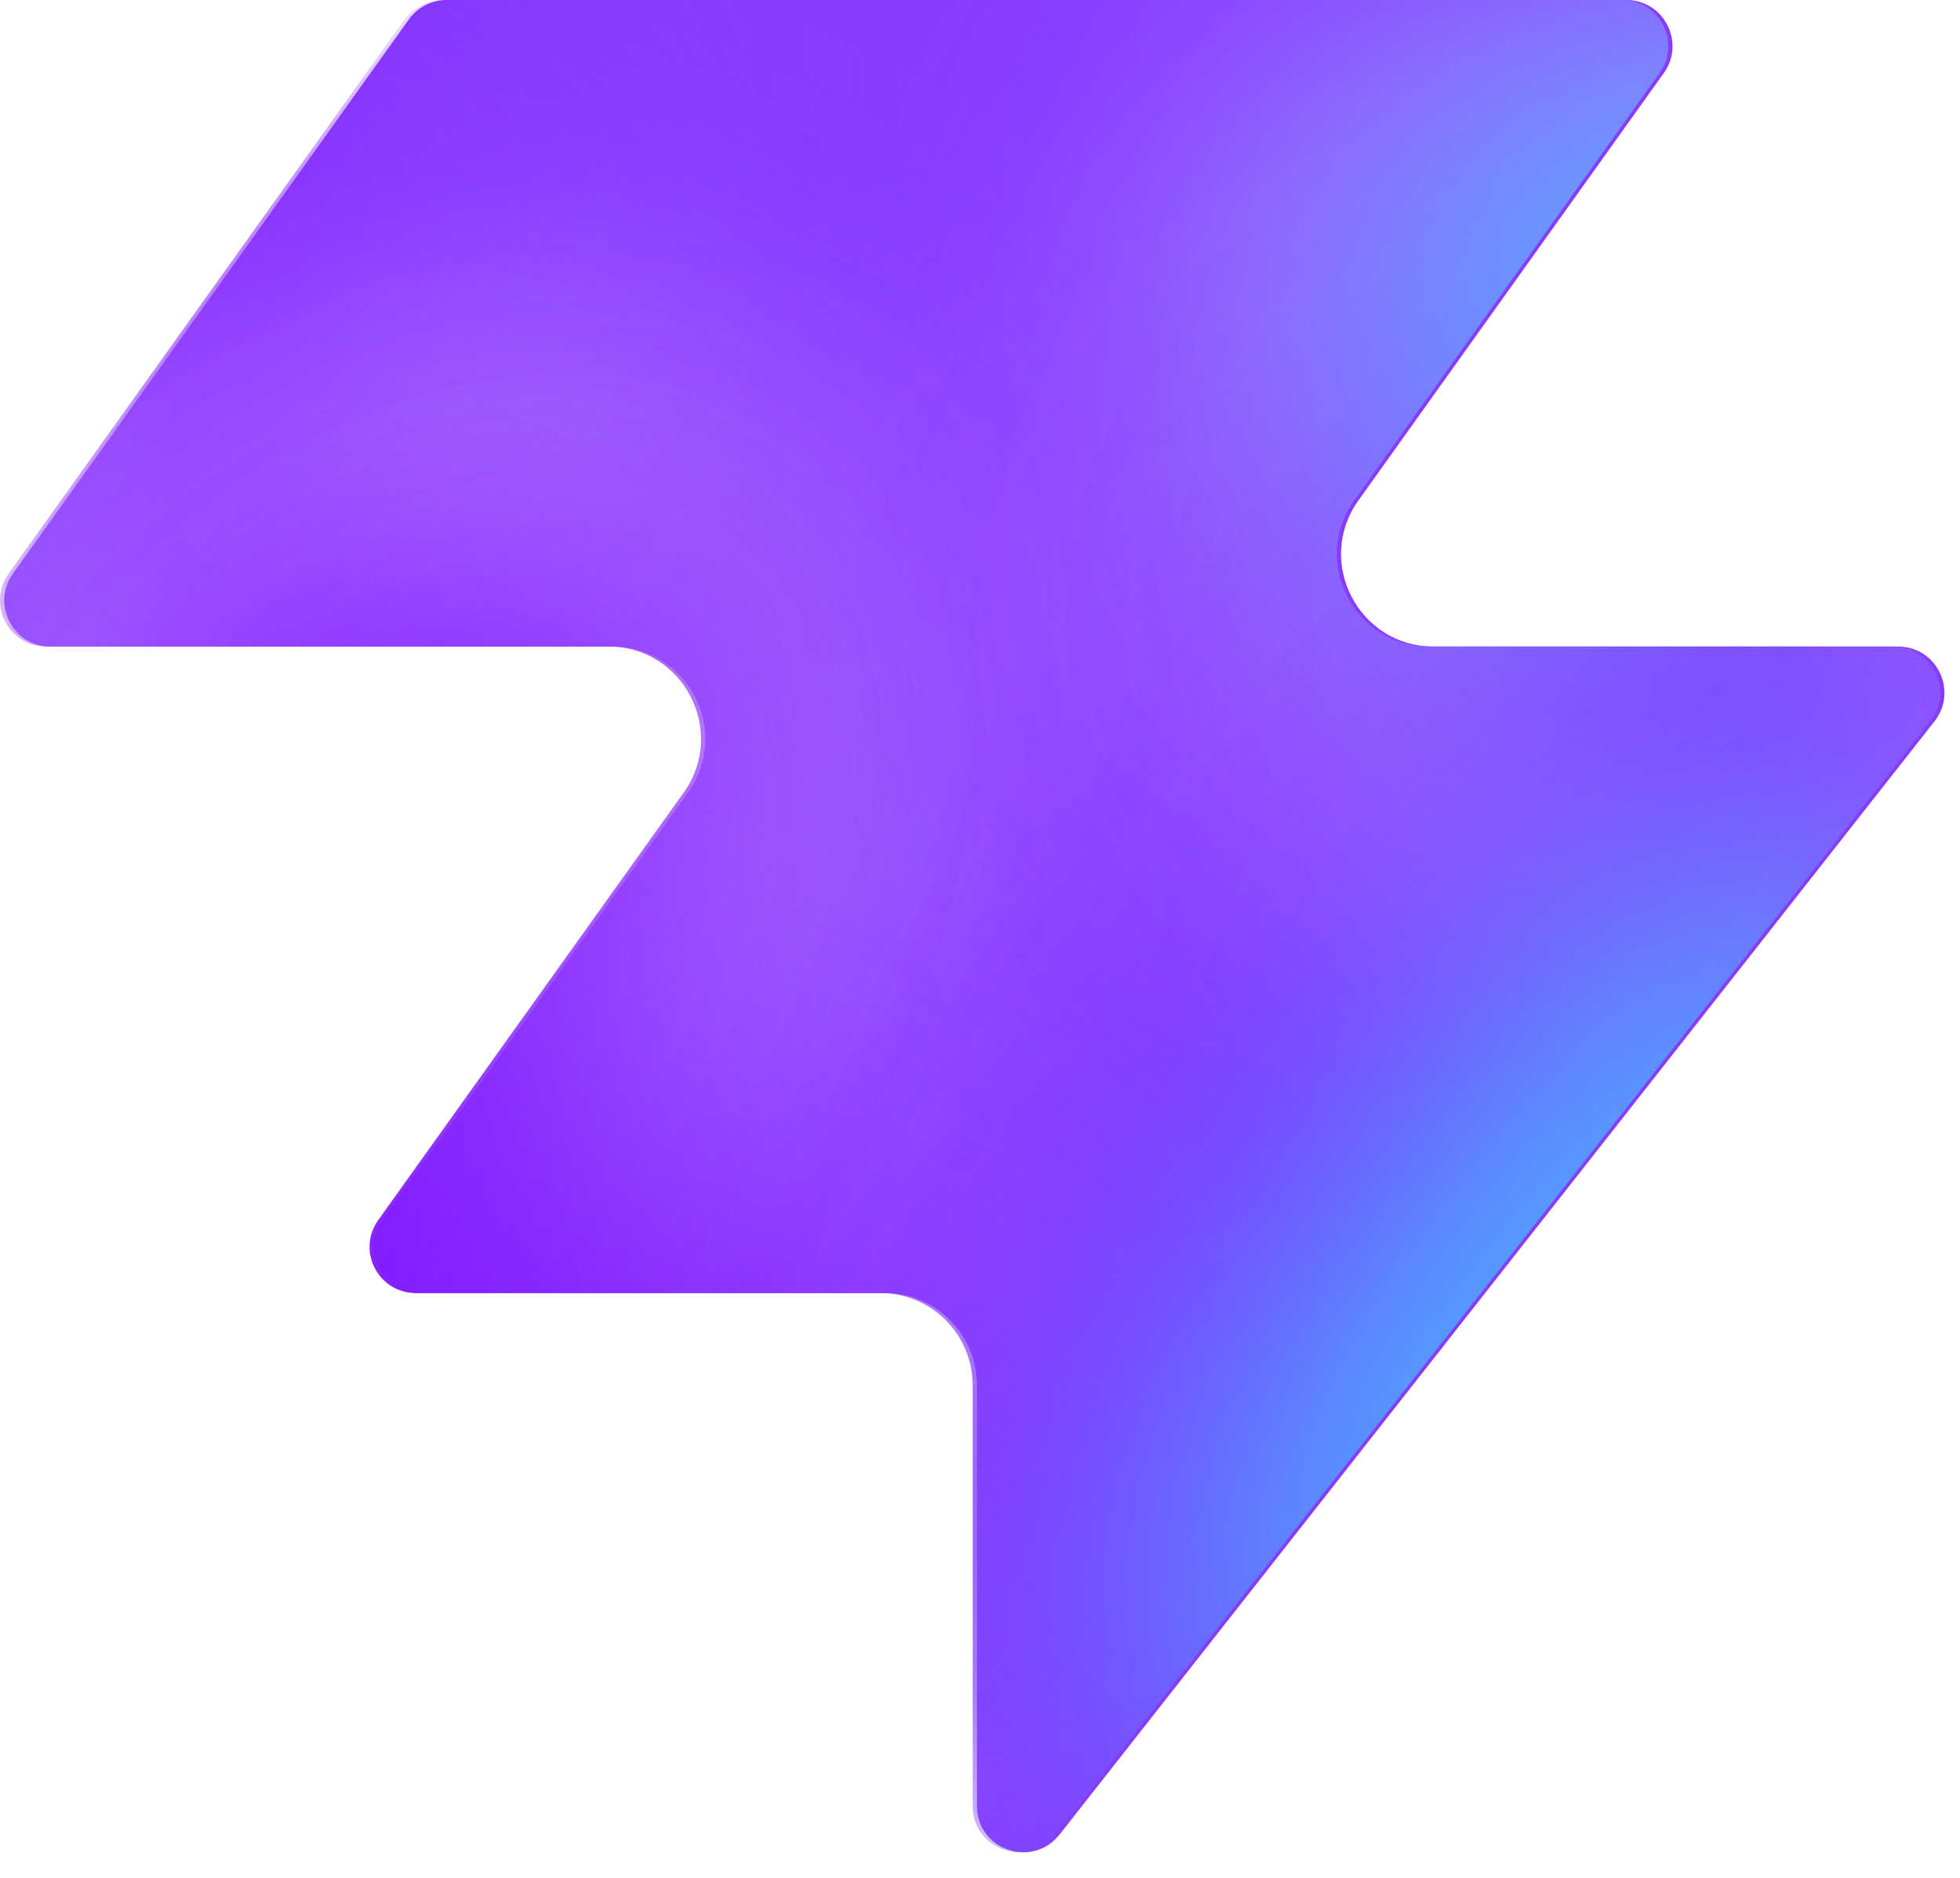
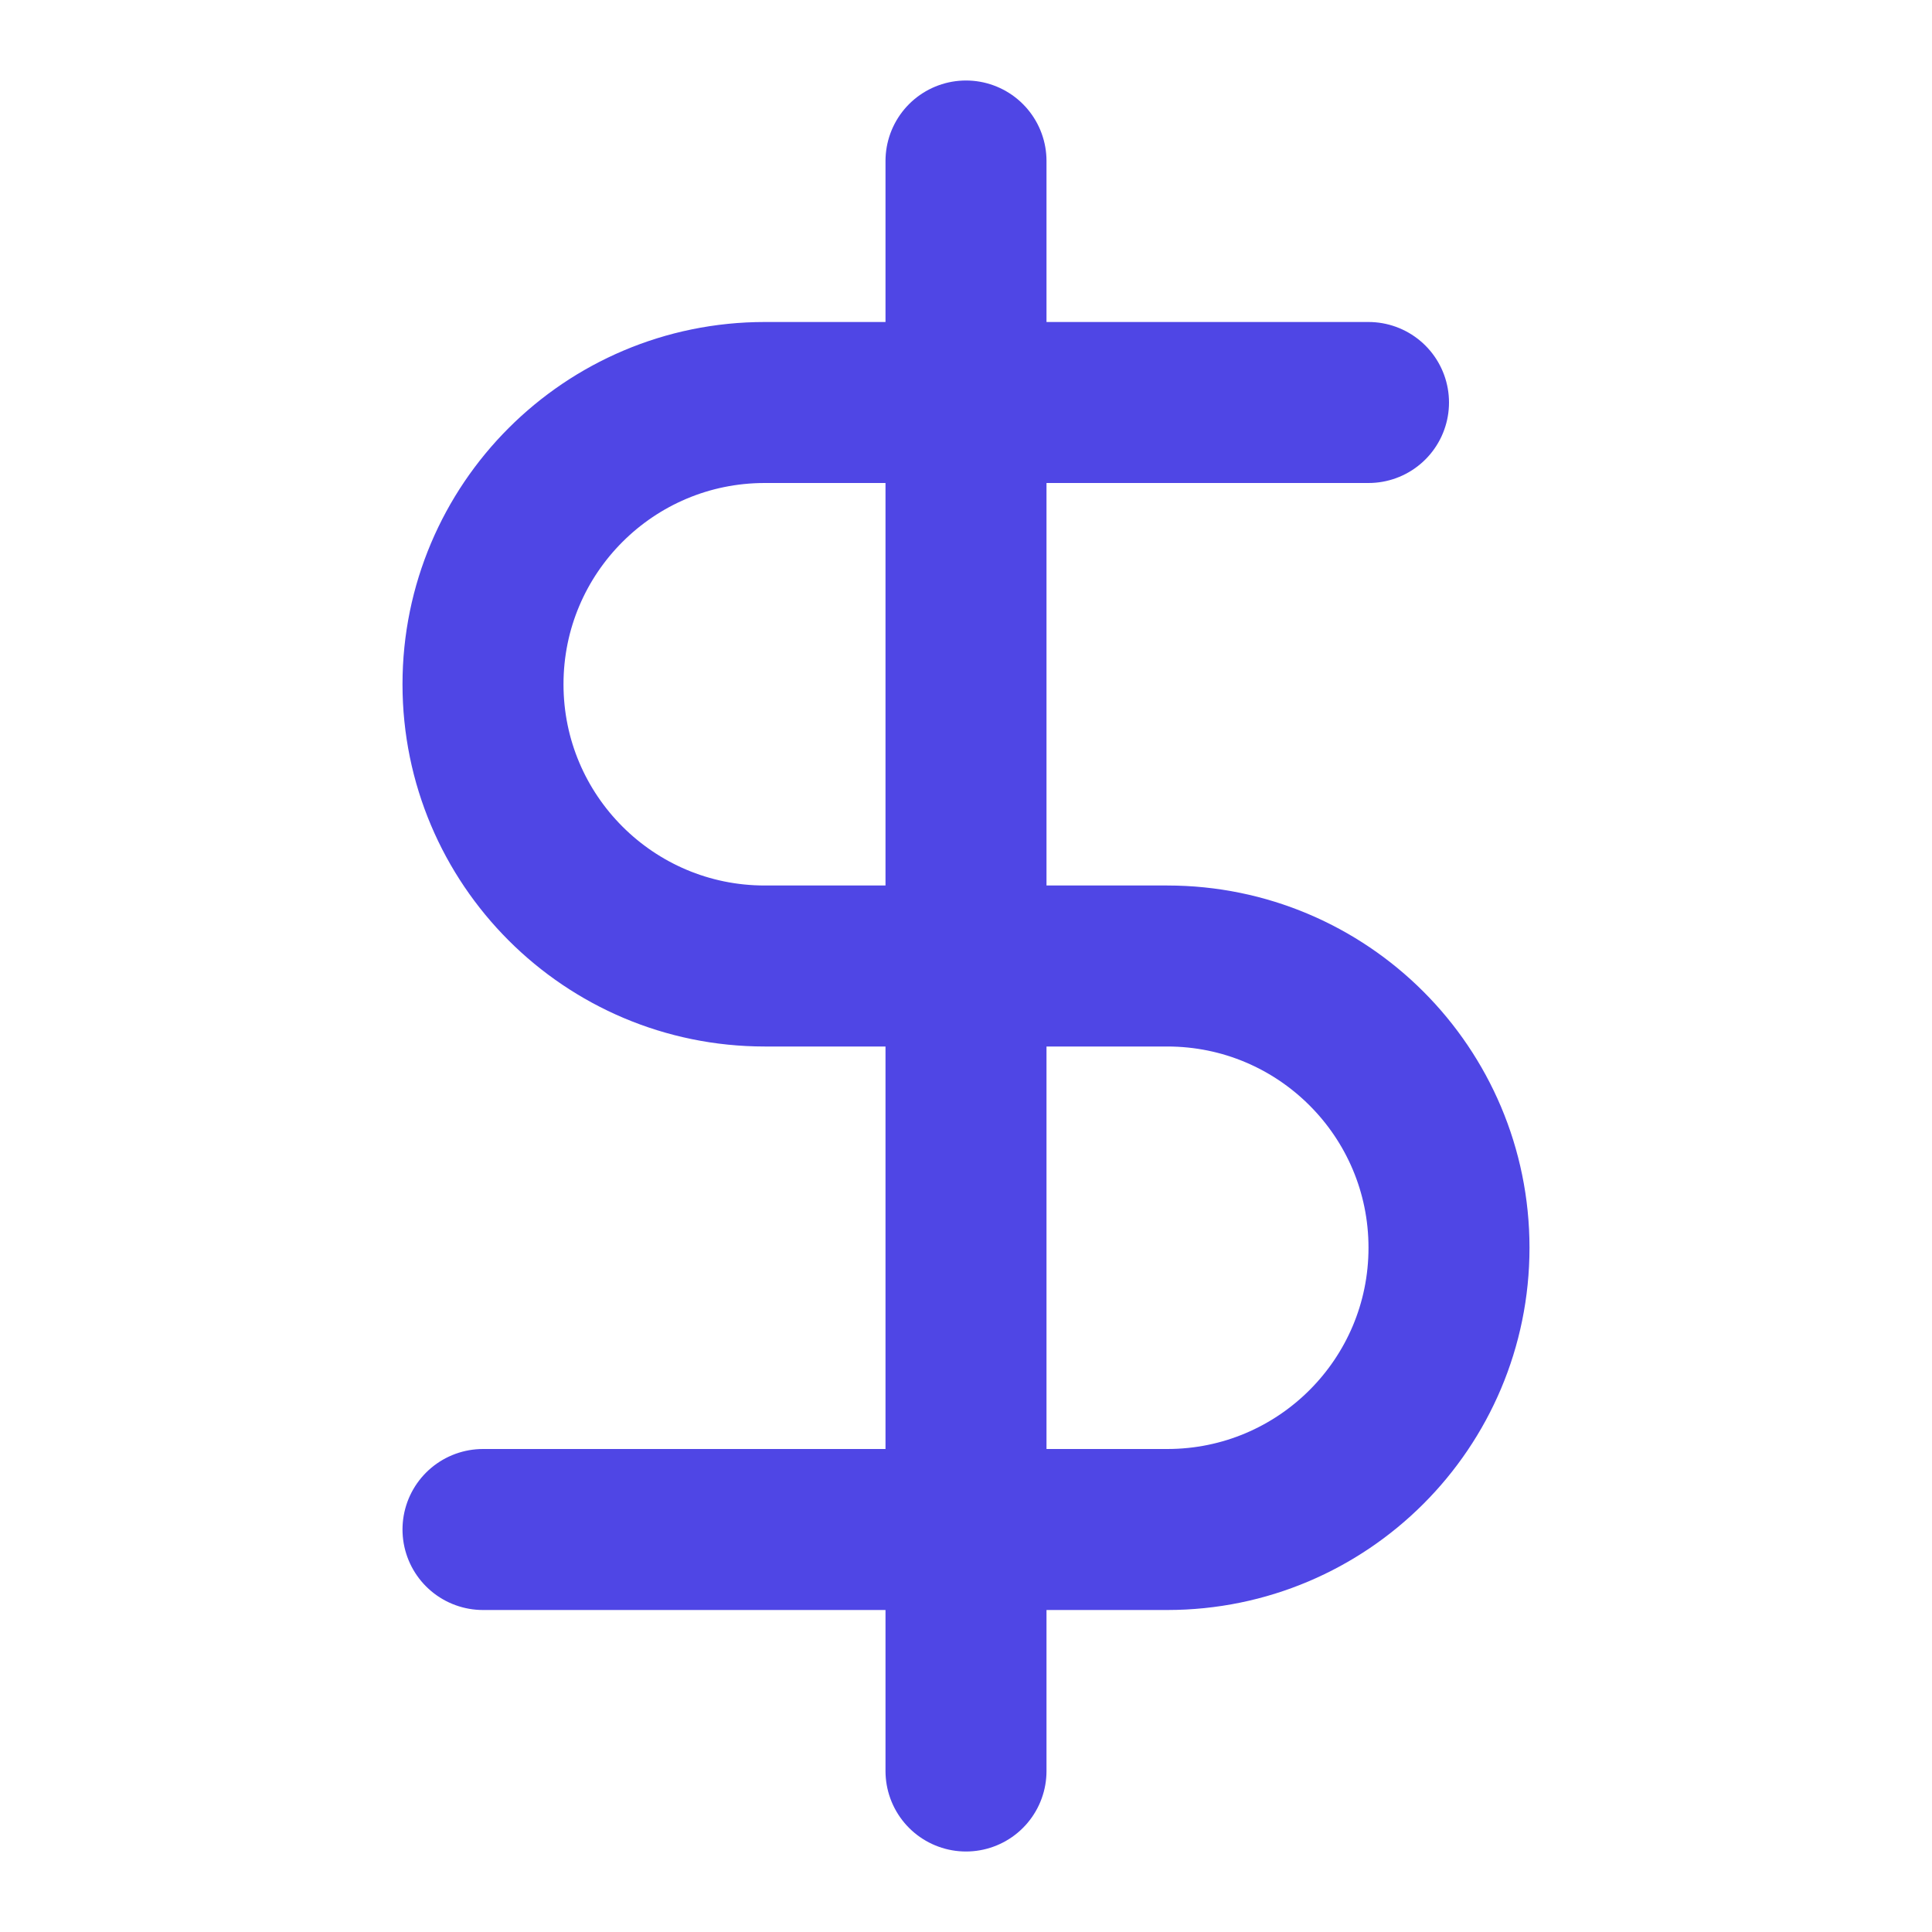
- <svg xmlns="http://www.w3.org/2000/svg" width="48" height="46" fill="none" viewBox="0 0 48 46">
-   <path fill="#863bff" d="M25.946 44.938c-.664.845-2.021.375-2.021-.698V33.937a2.26 2.26 0 0 0-2.262-2.262H10.287c-.92 0-1.456-1.04-.92-1.788l7.48-10.471c1.07-1.497 0-3.578-1.842-3.578H1.237c-.92 0-1.456-1.04-.92-1.788L10.013.474c.214-.297.556-.474.92-.474h28.894c.92 0 1.456 1.04.92 1.788l-7.48 10.471c-1.07 1.498 0 3.579 1.842 3.579h11.377c.943 0 1.473 1.088.89 1.83L25.947 44.94z" style="fill:#863bff;fill:color(display-p3 .525 .23 1);fill-opacity:1" />
-   <mask id="a" width="48" height="46" x="0" y="0" maskUnits="userSpaceOnUse" style="mask-type:alpha">
-     <path fill="#000" d="M25.842 44.938c-.664.844-2.021.375-2.021-.698V33.937a2.26 2.26 0 0 0-2.262-2.262H10.183c-.92 0-1.456-1.04-.92-1.788l7.48-10.471c1.07-1.498 0-3.579-1.842-3.579H1.133c-.92 0-1.456-1.04-.92-1.787L9.91.473c.214-.297.556-.474.92-.474h28.894c.92 0 1.456 1.04.92 1.788l-7.48 10.471c-1.07 1.498 0 3.578 1.842 3.578h11.377c.943 0 1.473 1.088.89 1.832L25.843 44.94z" style="fill:#000;fill-opacity:1" />
-   </mask>
-   <g mask="url(#a)">
-     <g filter="url(#b)">
-       <ellipse cx="5.508" cy="14.704" fill="#ede6ff" rx="5.508" ry="14.704" style="fill:#ede6ff;fill:color(display-p3 .927 .903 1);fill-opacity:1" transform="matrix(.00324 1 1 -.00324 -4.47 31.516)" />
-     </g>
-     <g filter="url(#c)">
-       <ellipse cx="10.399" cy="29.851" fill="#ede6ff" rx="10.399" ry="29.851" style="fill:#ede6ff;fill:color(display-p3 .927 .903 1);fill-opacity:1" transform="matrix(.00324 1 1 -.00324 -39.328 7.883)" />
-     </g>
-     <g filter="url(#d)">
-       <ellipse cx="5.508" cy="30.487" fill="#7e14ff" rx="5.508" ry="30.487" style="fill:#7e14ff;fill:color(display-p3 .492 .077 1);fill-opacity:1" transform="rotate(89.814 -25.913 -14.639)scale(1 -1)" />
-     </g>
-     <g filter="url(#e)">
-       <ellipse cx="5.508" cy="30.599" fill="#7e14ff" rx="5.508" ry="30.599" style="fill:#7e14ff;fill:color(display-p3 .492 .077 1);fill-opacity:1" transform="rotate(89.814 -32.644 -3.334)scale(1 -1)" />
-     </g>
-     <g filter="url(#f)">
-       <ellipse cx="5.508" cy="30.599" fill="#7e14ff" rx="5.508" ry="30.599" style="fill:#7e14ff;fill:color(display-p3 .492 .077 1);fill-opacity:1" transform="matrix(.00324 1 1 -.00324 -34.34 30.47)" />
-     </g>
-     <g filter="url(#g)">
-       <ellipse cx="14.072" cy="22.078" fill="#ede6ff" rx="14.072" ry="22.078" style="fill:#ede6ff;fill:color(display-p3 .927 .903 1);fill-opacity:1" transform="rotate(93.35 24.506 48.493)scale(-1 1)" />
-     </g>
-     <g filter="url(#h)">
-       <ellipse cx="3.47" cy="21.501" fill="#7e14ff" rx="3.47" ry="21.501" style="fill:#7e14ff;fill:color(display-p3 .492 .077 1);fill-opacity:1" transform="rotate(89.009 28.708 47.59)scale(-1 1)" />
-     </g>
-     <g filter="url(#i)">
-       <ellipse cx="3.47" cy="21.501" fill="#7e14ff" rx="3.47" ry="21.501" style="fill:#7e14ff;fill:color(display-p3 .492 .077 1);fill-opacity:1" transform="rotate(89.009 28.708 47.59)scale(-1 1)" />
-     </g>
-     <g filter="url(#j)">
-       <ellipse cx=".387" cy="8.972" fill="#7e14ff" rx="4.407" ry="29.108" style="fill:#7e14ff;fill:color(display-p3 .492 .077 1);fill-opacity:1" transform="rotate(39.51 .387 8.972)" />
-     </g>
-     <g filter="url(#k)">
-       <ellipse cx="47.523" cy="-6.092" fill="#7e14ff" rx="4.407" ry="29.108" style="fill:#7e14ff;fill:color(display-p3 .492 .077 1);fill-opacity:1" transform="rotate(37.892 47.523 -6.092)" />
-     </g>
-     <g filter="url(#l)">
-       <ellipse cx="41.412" cy="6.333" fill="#47bfff" rx="5.971" ry="9.665" style="fill:#47bfff;fill:color(display-p3 .28 .748 1);fill-opacity:1" transform="rotate(37.892 41.412 6.333)" />
-     </g>
-     <g filter="url(#m)">
-       <ellipse cx="-1.879" cy="38.332" fill="#7e14ff" rx="4.407" ry="29.108" style="fill:#7e14ff;fill:color(display-p3 .492 .077 1);fill-opacity:1" transform="rotate(37.892 -1.88 38.332)" />
-     </g>
-     <g filter="url(#n)">
-       <ellipse cx="-1.879" cy="38.332" fill="#7e14ff" rx="4.407" ry="29.108" style="fill:#7e14ff;fill:color(display-p3 .492 .077 1);fill-opacity:1" transform="rotate(37.892 -1.88 38.332)" />
-     </g>
-     <g filter="url(#o)">
-       <ellipse cx="35.651" cy="29.907" fill="#7e14ff" rx="4.407" ry="29.108" style="fill:#7e14ff;fill:color(display-p3 .492 .077 1);fill-opacity:1" transform="rotate(37.892 35.651 29.907)" />
-     </g>
-     <g filter="url(#p)">
-       <ellipse cx="38.418" cy="32.4" fill="#47bfff" rx="5.971" ry="15.297" style="fill:#47bfff;fill:color(display-p3 .28 .748 1);fill-opacity:1" transform="rotate(37.892 38.418 32.4)" />
-     </g>
-   </g>
-   <defs>
-     <filter id="b" width="60.045" height="41.654" x="-19.77" y="16.149" color-interpolation-filters="sRGB" filterUnits="userSpaceOnUse">
-       <feFlood flood-opacity="0" result="BackgroundImageFix" />
-       <feBlend in="SourceGraphic" in2="BackgroundImageFix" result="shape" />
-       <feGaussianBlur result="effect1_foregroundBlur_2002_17158" stdDeviation="7.659" />
-     </filter>
-     <filter id="c" width="90.34" height="51.437" x="-54.613" y="-7.533" color-interpolation-filters="sRGB" filterUnits="userSpaceOnUse">
-       <feFlood flood-opacity="0" result="BackgroundImageFix" />
-       <feBlend in="SourceGraphic" in2="BackgroundImageFix" result="shape" />
-       <feGaussianBlur result="effect1_foregroundBlur_2002_17158" stdDeviation="7.659" />
-     </filter>
-     <filter id="d" width="79.355" height="29.4" x="-49.64" y="2.03" color-interpolation-filters="sRGB" filterUnits="userSpaceOnUse">
-       <feFlood flood-opacity="0" result="BackgroundImageFix" />
-       <feBlend in="SourceGraphic" in2="BackgroundImageFix" result="shape" />
-       <feGaussianBlur result="effect1_foregroundBlur_2002_17158" stdDeviation="4.596" />
-     </filter>
-     <filter id="e" width="79.579" height="29.4" x="-45.045" y="20.029" color-interpolation-filters="sRGB" filterUnits="userSpaceOnUse">
-       <feFlood flood-opacity="0" result="BackgroundImageFix" />
-       <feBlend in="SourceGraphic" in2="BackgroundImageFix" result="shape" />
-       <feGaussianBlur result="effect1_foregroundBlur_2002_17158" stdDeviation="4.596" />
-     </filter>
-     <filter id="f" width="79.579" height="29.4" x="-43.513" y="21.178" color-interpolation-filters="sRGB" filterUnits="userSpaceOnUse">
-       <feFlood flood-opacity="0" result="BackgroundImageFix" />
-       <feBlend in="SourceGraphic" in2="BackgroundImageFix" result="shape" />
-       <feGaussianBlur result="effect1_foregroundBlur_2002_17158" stdDeviation="4.596" />
-     </filter>
-     <filter id="g" width="74.749" height="58.852" x="15.756" y="-17.901" color-interpolation-filters="sRGB" filterUnits="userSpaceOnUse">
-       <feFlood flood-opacity="0" result="BackgroundImageFix" />
-       <feBlend in="SourceGraphic" in2="BackgroundImageFix" result="shape" />
-       <feGaussianBlur result="effect1_foregroundBlur_2002_17158" stdDeviation="7.659" />
-     </filter>
-     <filter id="h" width="61.377" height="25.362" x="23.548" y="2.284" color-interpolation-filters="sRGB" filterUnits="userSpaceOnUse">
-       <feFlood flood-opacity="0" result="BackgroundImageFix" />
-       <feBlend in="SourceGraphic" in2="BackgroundImageFix" result="shape" />
-       <feGaussianBlur result="effect1_foregroundBlur_2002_17158" stdDeviation="4.596" />
-     </filter>
-     <filter id="i" width="61.377" height="25.362" x="23.548" y="2.284" color-interpolation-filters="sRGB" filterUnits="userSpaceOnUse">
-       <feFlood flood-opacity="0" result="BackgroundImageFix" />
-       <feBlend in="SourceGraphic" in2="BackgroundImageFix" result="shape" />
-       <feGaussianBlur result="effect1_foregroundBlur_2002_17158" stdDeviation="4.596" />
-     </filter>
-     <filter id="j" width="56.045" height="63.649" x="-27.636" y="-22.853" color-interpolation-filters="sRGB" filterUnits="userSpaceOnUse">
-       <feFlood flood-opacity="0" result="BackgroundImageFix" />
-       <feBlend in="SourceGraphic" in2="BackgroundImageFix" result="shape" />
-       <feGaussianBlur result="effect1_foregroundBlur_2002_17158" stdDeviation="4.596" />
-     </filter>
-     <filter id="k" width="54.814" height="64.646" x="20.116" y="-38.415" color-interpolation-filters="sRGB" filterUnits="userSpaceOnUse">
-       <feFlood flood-opacity="0" result="BackgroundImageFix" />
-       <feBlend in="SourceGraphic" in2="BackgroundImageFix" result="shape" />
-       <feGaussianBlur result="effect1_foregroundBlur_2002_17158" stdDeviation="4.596" />
-     </filter>
-     <filter id="l" width="33.541" height="35.313" x="24.641" y="-11.323" color-interpolation-filters="sRGB" filterUnits="userSpaceOnUse">
-       <feFlood flood-opacity="0" result="BackgroundImageFix" />
-       <feBlend in="SourceGraphic" in2="BackgroundImageFix" result="shape" />
-       <feGaussianBlur result="effect1_foregroundBlur_2002_17158" stdDeviation="4.596" />
-     </filter>
-     <filter id="m" width="54.814" height="64.646" x="-29.286" y="6.009" color-interpolation-filters="sRGB" filterUnits="userSpaceOnUse">
-       <feFlood flood-opacity="0" result="BackgroundImageFix" />
-       <feBlend in="SourceGraphic" in2="BackgroundImageFix" result="shape" />
-       <feGaussianBlur result="effect1_foregroundBlur_2002_17158" stdDeviation="4.596" />
-     </filter>
-     <filter id="n" width="54.814" height="64.646" x="-29.286" y="6.009" color-interpolation-filters="sRGB" filterUnits="userSpaceOnUse">
-       <feFlood flood-opacity="0" result="BackgroundImageFix" />
-       <feBlend in="SourceGraphic" in2="BackgroundImageFix" result="shape" />
-       <feGaussianBlur result="effect1_foregroundBlur_2002_17158" stdDeviation="4.596" />
-     </filter>
-     <filter id="o" width="54.814" height="64.646" x="8.244" y="-2.416" color-interpolation-filters="sRGB" filterUnits="userSpaceOnUse">
-       <feFlood flood-opacity="0" result="BackgroundImageFix" />
-       <feBlend in="SourceGraphic" in2="BackgroundImageFix" result="shape" />
-       <feGaussianBlur result="effect1_foregroundBlur_2002_17158" stdDeviation="4.596" />
-     </filter>
-     <filter id="p" width="39.409" height="43.623" x="18.713" y="10.588" color-interpolation-filters="sRGB" filterUnits="userSpaceOnUse">
-       <feFlood flood-opacity="0" result="BackgroundImageFix" />
-       <feBlend in="SourceGraphic" in2="BackgroundImageFix" result="shape" />
-       <feGaussianBlur result="effect1_foregroundBlur_2002_17158" stdDeviation="4.596" />
-     </filter>
-   </defs>
+ <svg xmlns="http://www.w3.org/2000/svg" viewBox="0 0 24 24" fill="none" stroke="#4f46e5" stroke-width="2" stroke-linecap="round" stroke-linejoin="round">
+   <path d="M12 2v20M17 5H9.5a3.5 3.5 0 0 0 0 7h5a3.5 3.5 0 0 1 0 7H6" />
</svg>
